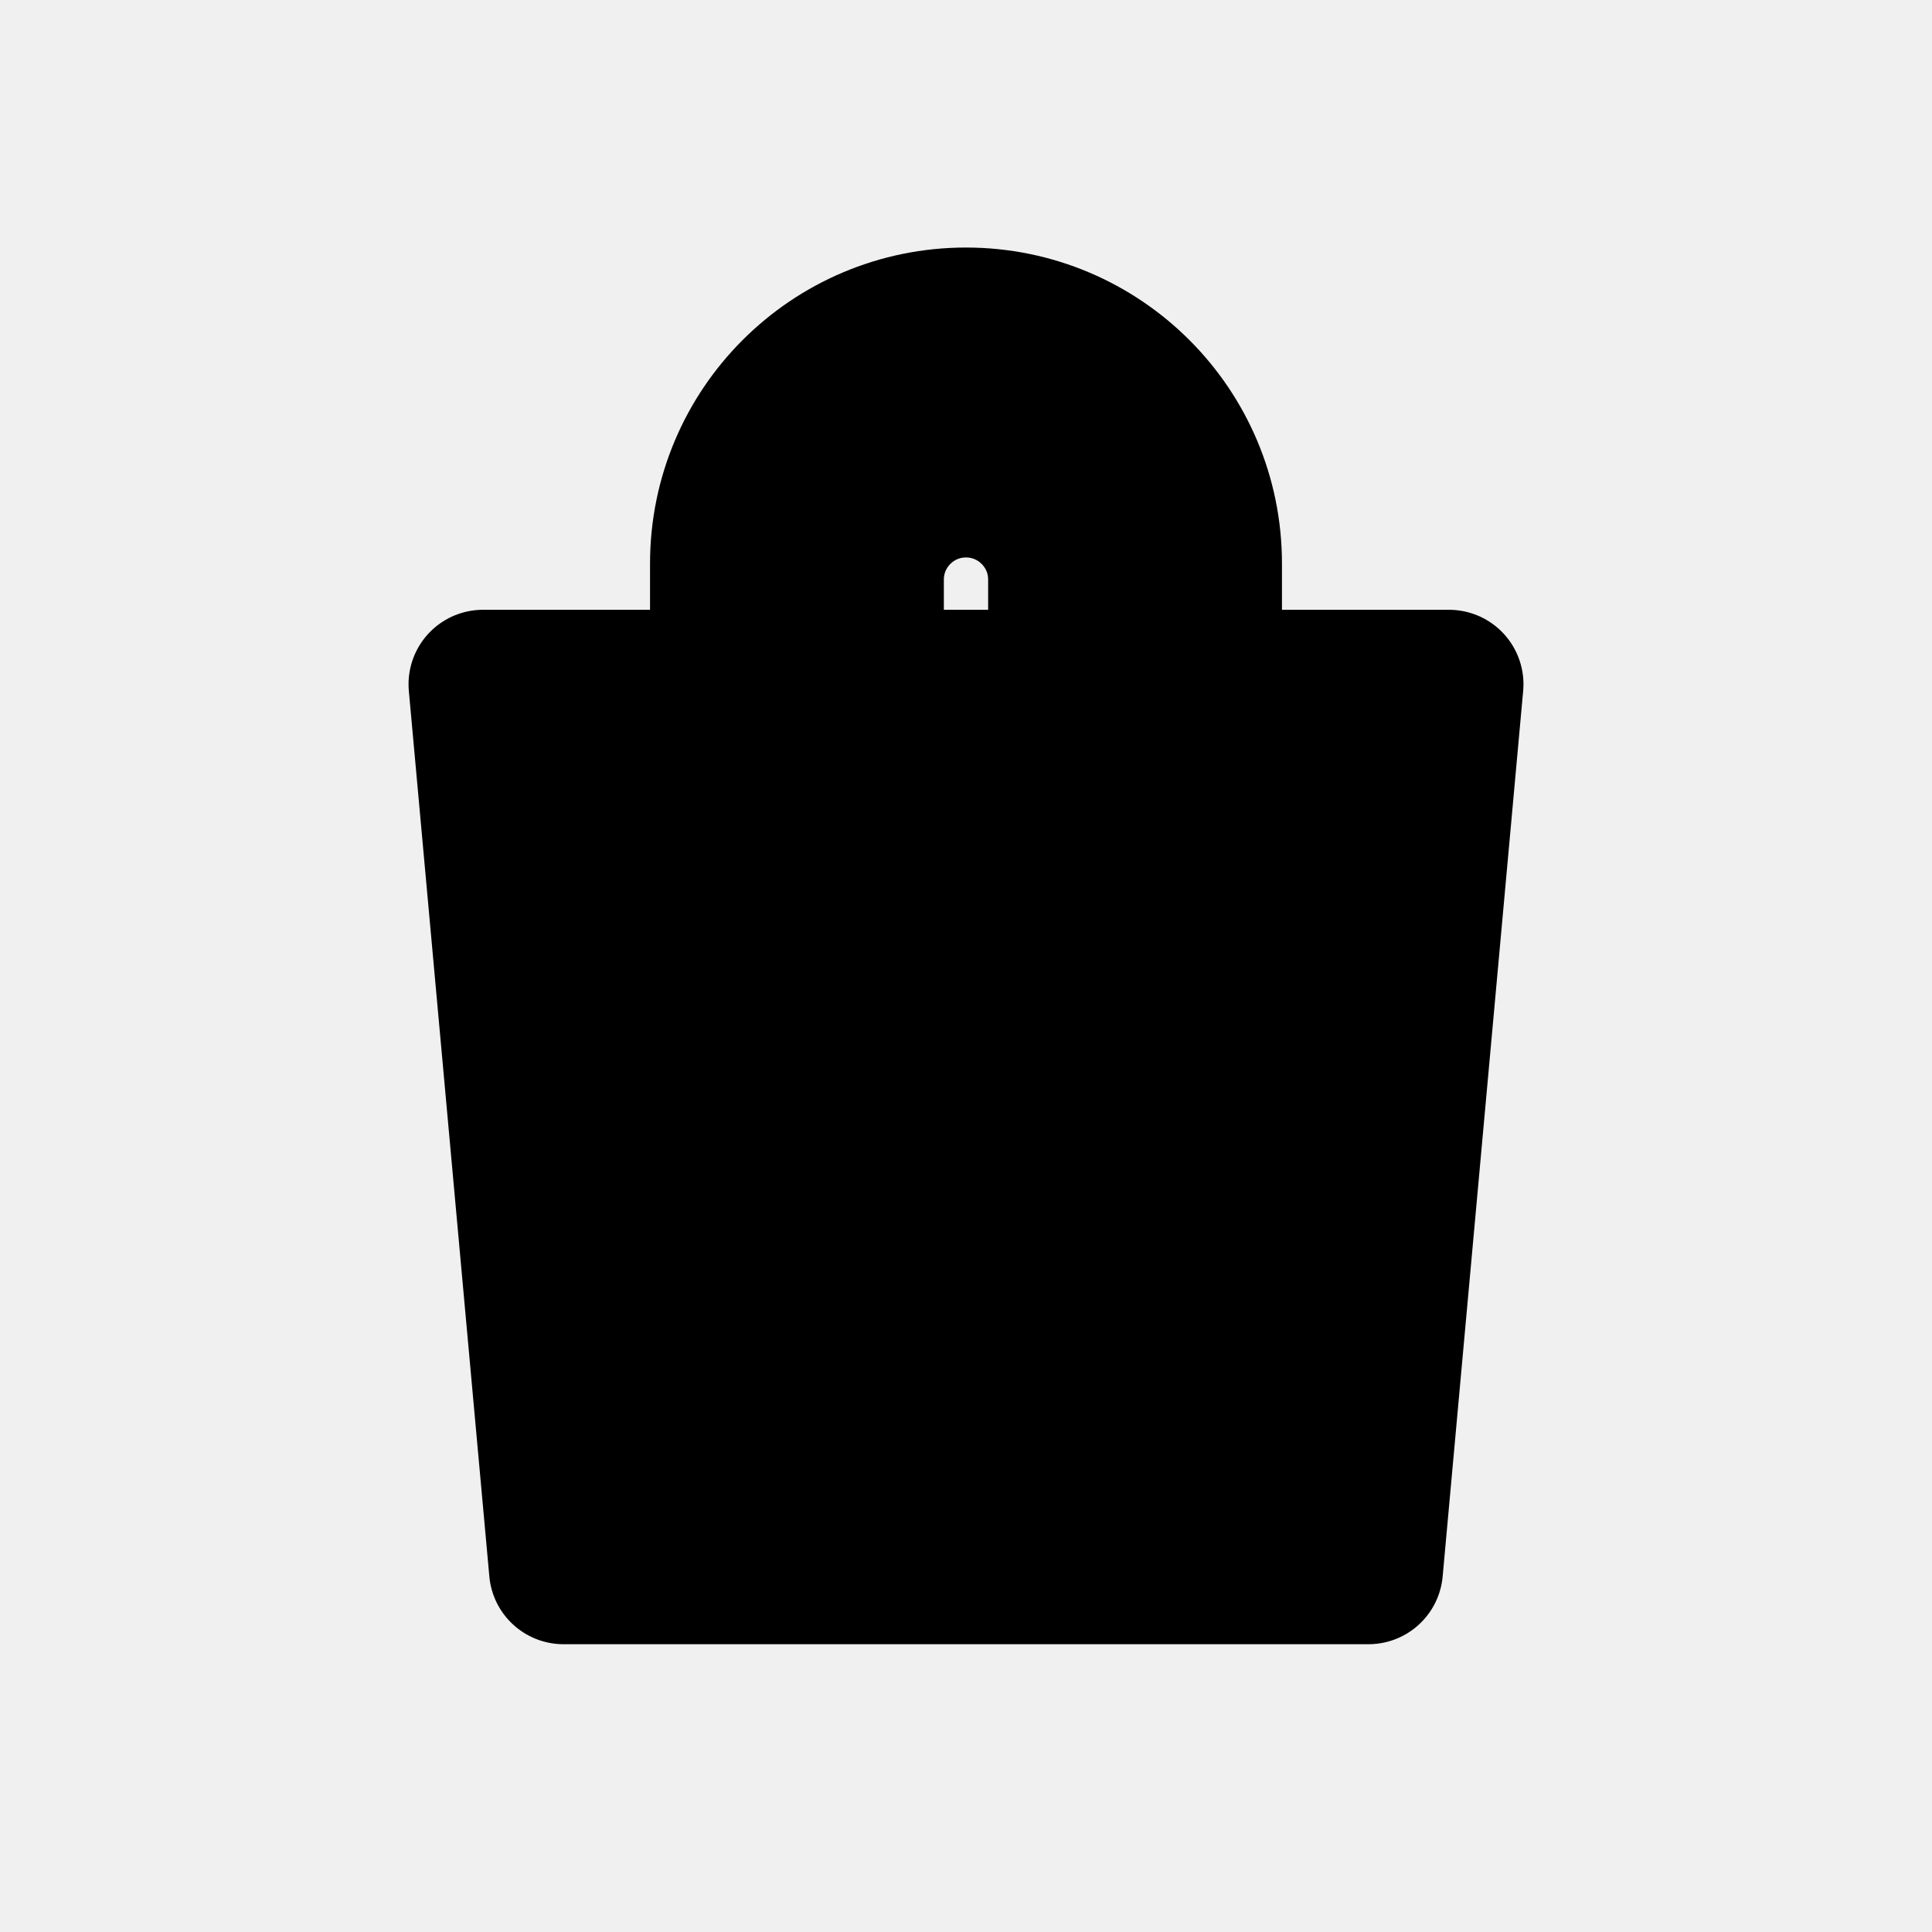
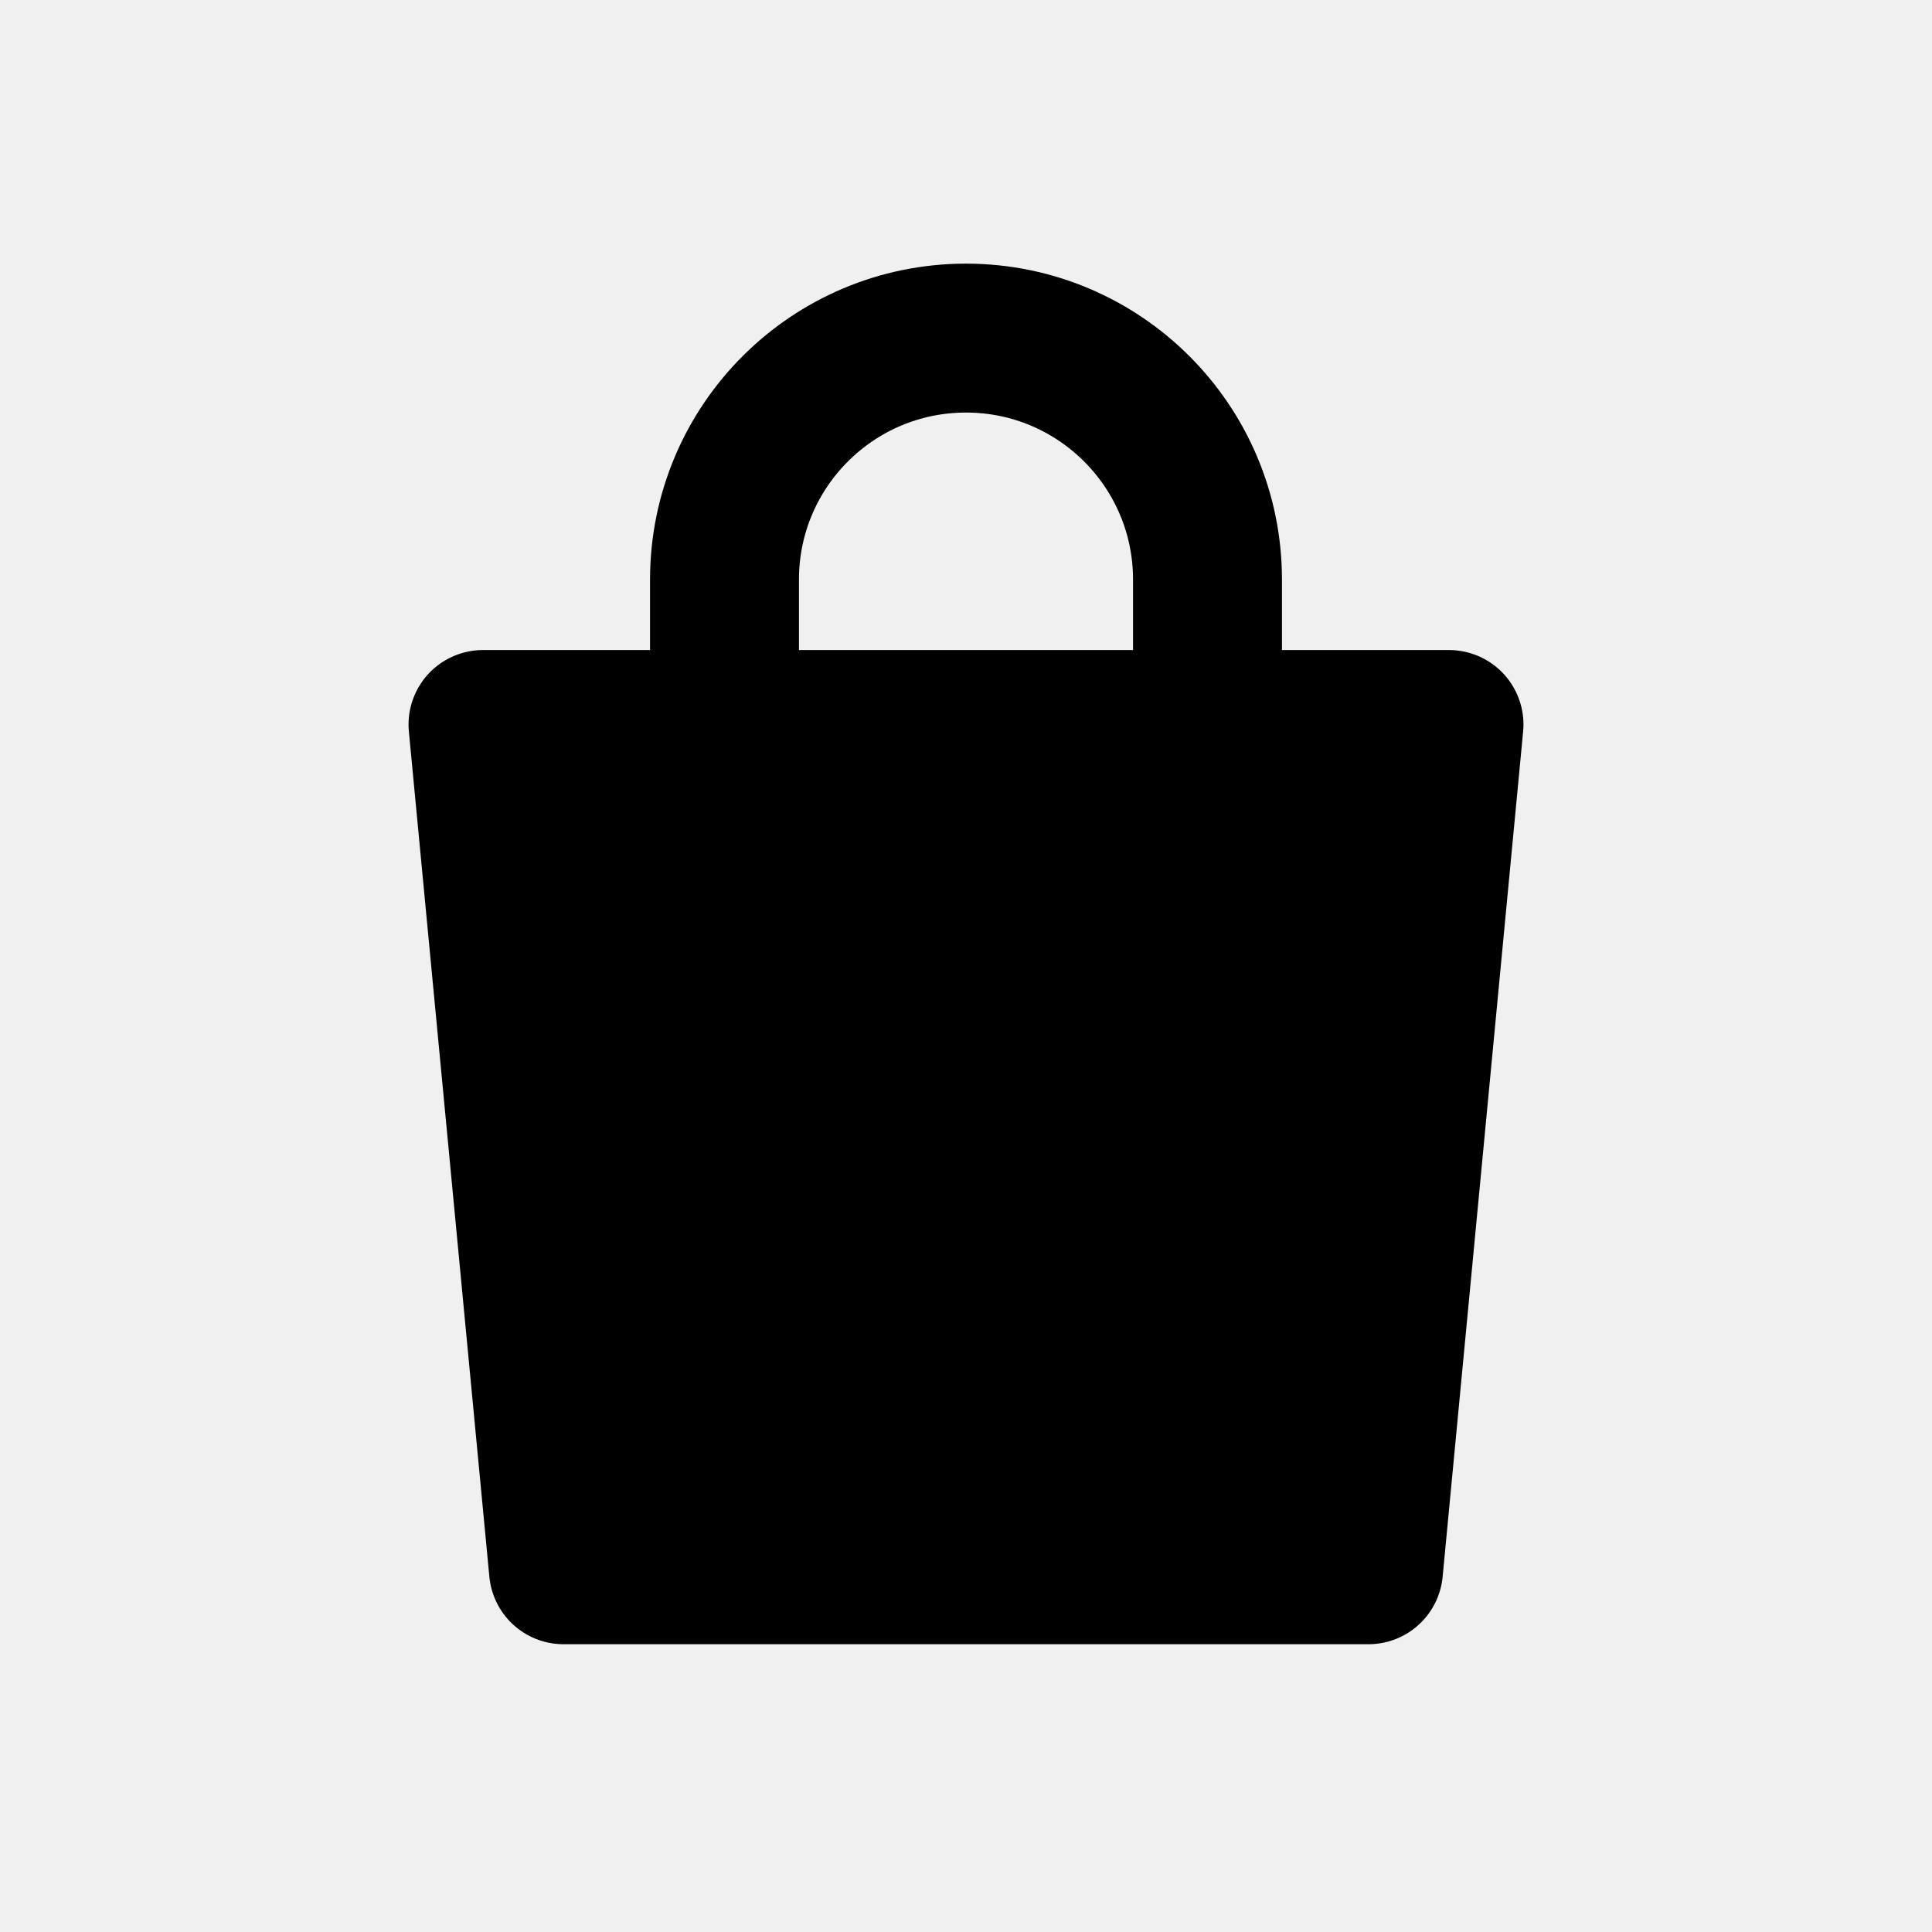
<svg xmlns="http://www.w3.org/2000/svg" viewBox="0 0 24 24" width="24" height="24" fill="none" aria-hidden="true">
  <defs>
    <mask id="shopping_bagMask" maskUnits="userSpaceOnUse" x="0" y="0" width="24" height="24">
-       <path d="M6.0 8.5 H18.0 L17.0 19.5 H7.0 Z" fill="#fff" stroke="#fff" stroke-width="1.85" stroke-linejoin="round" />
-       <path d="M9.0 8.5 V7.0 A3 3 0 0 1 15.0 7.0 V8.5 H13.2 V7.2 A1.2 1.2 0 0 0 10.8 7.2 V8.5 Z" fill="#fff" stroke="#fff" stroke-width="1.85" stroke-linejoin="round" />
+       <path d="M6.0 9.0 H18.0 L17.0 19.5 H7.0 Z" fill="#fff" stroke="#fff" stroke-width="1.85" stroke-linejoin="round" />
+       <path d="M9.0 9.0 V7.2 A3.0 3.0 0 0 1 15.0 7.2 V9.0" fill="none" stroke="#fff" stroke-width="1.85" stroke-linecap="round" stroke-linejoin="round" />
    </mask>
  </defs>
  <rect width="24" height="24" fill="currentColor" mask="url(#shopping_bagMask)" />
</svg>
